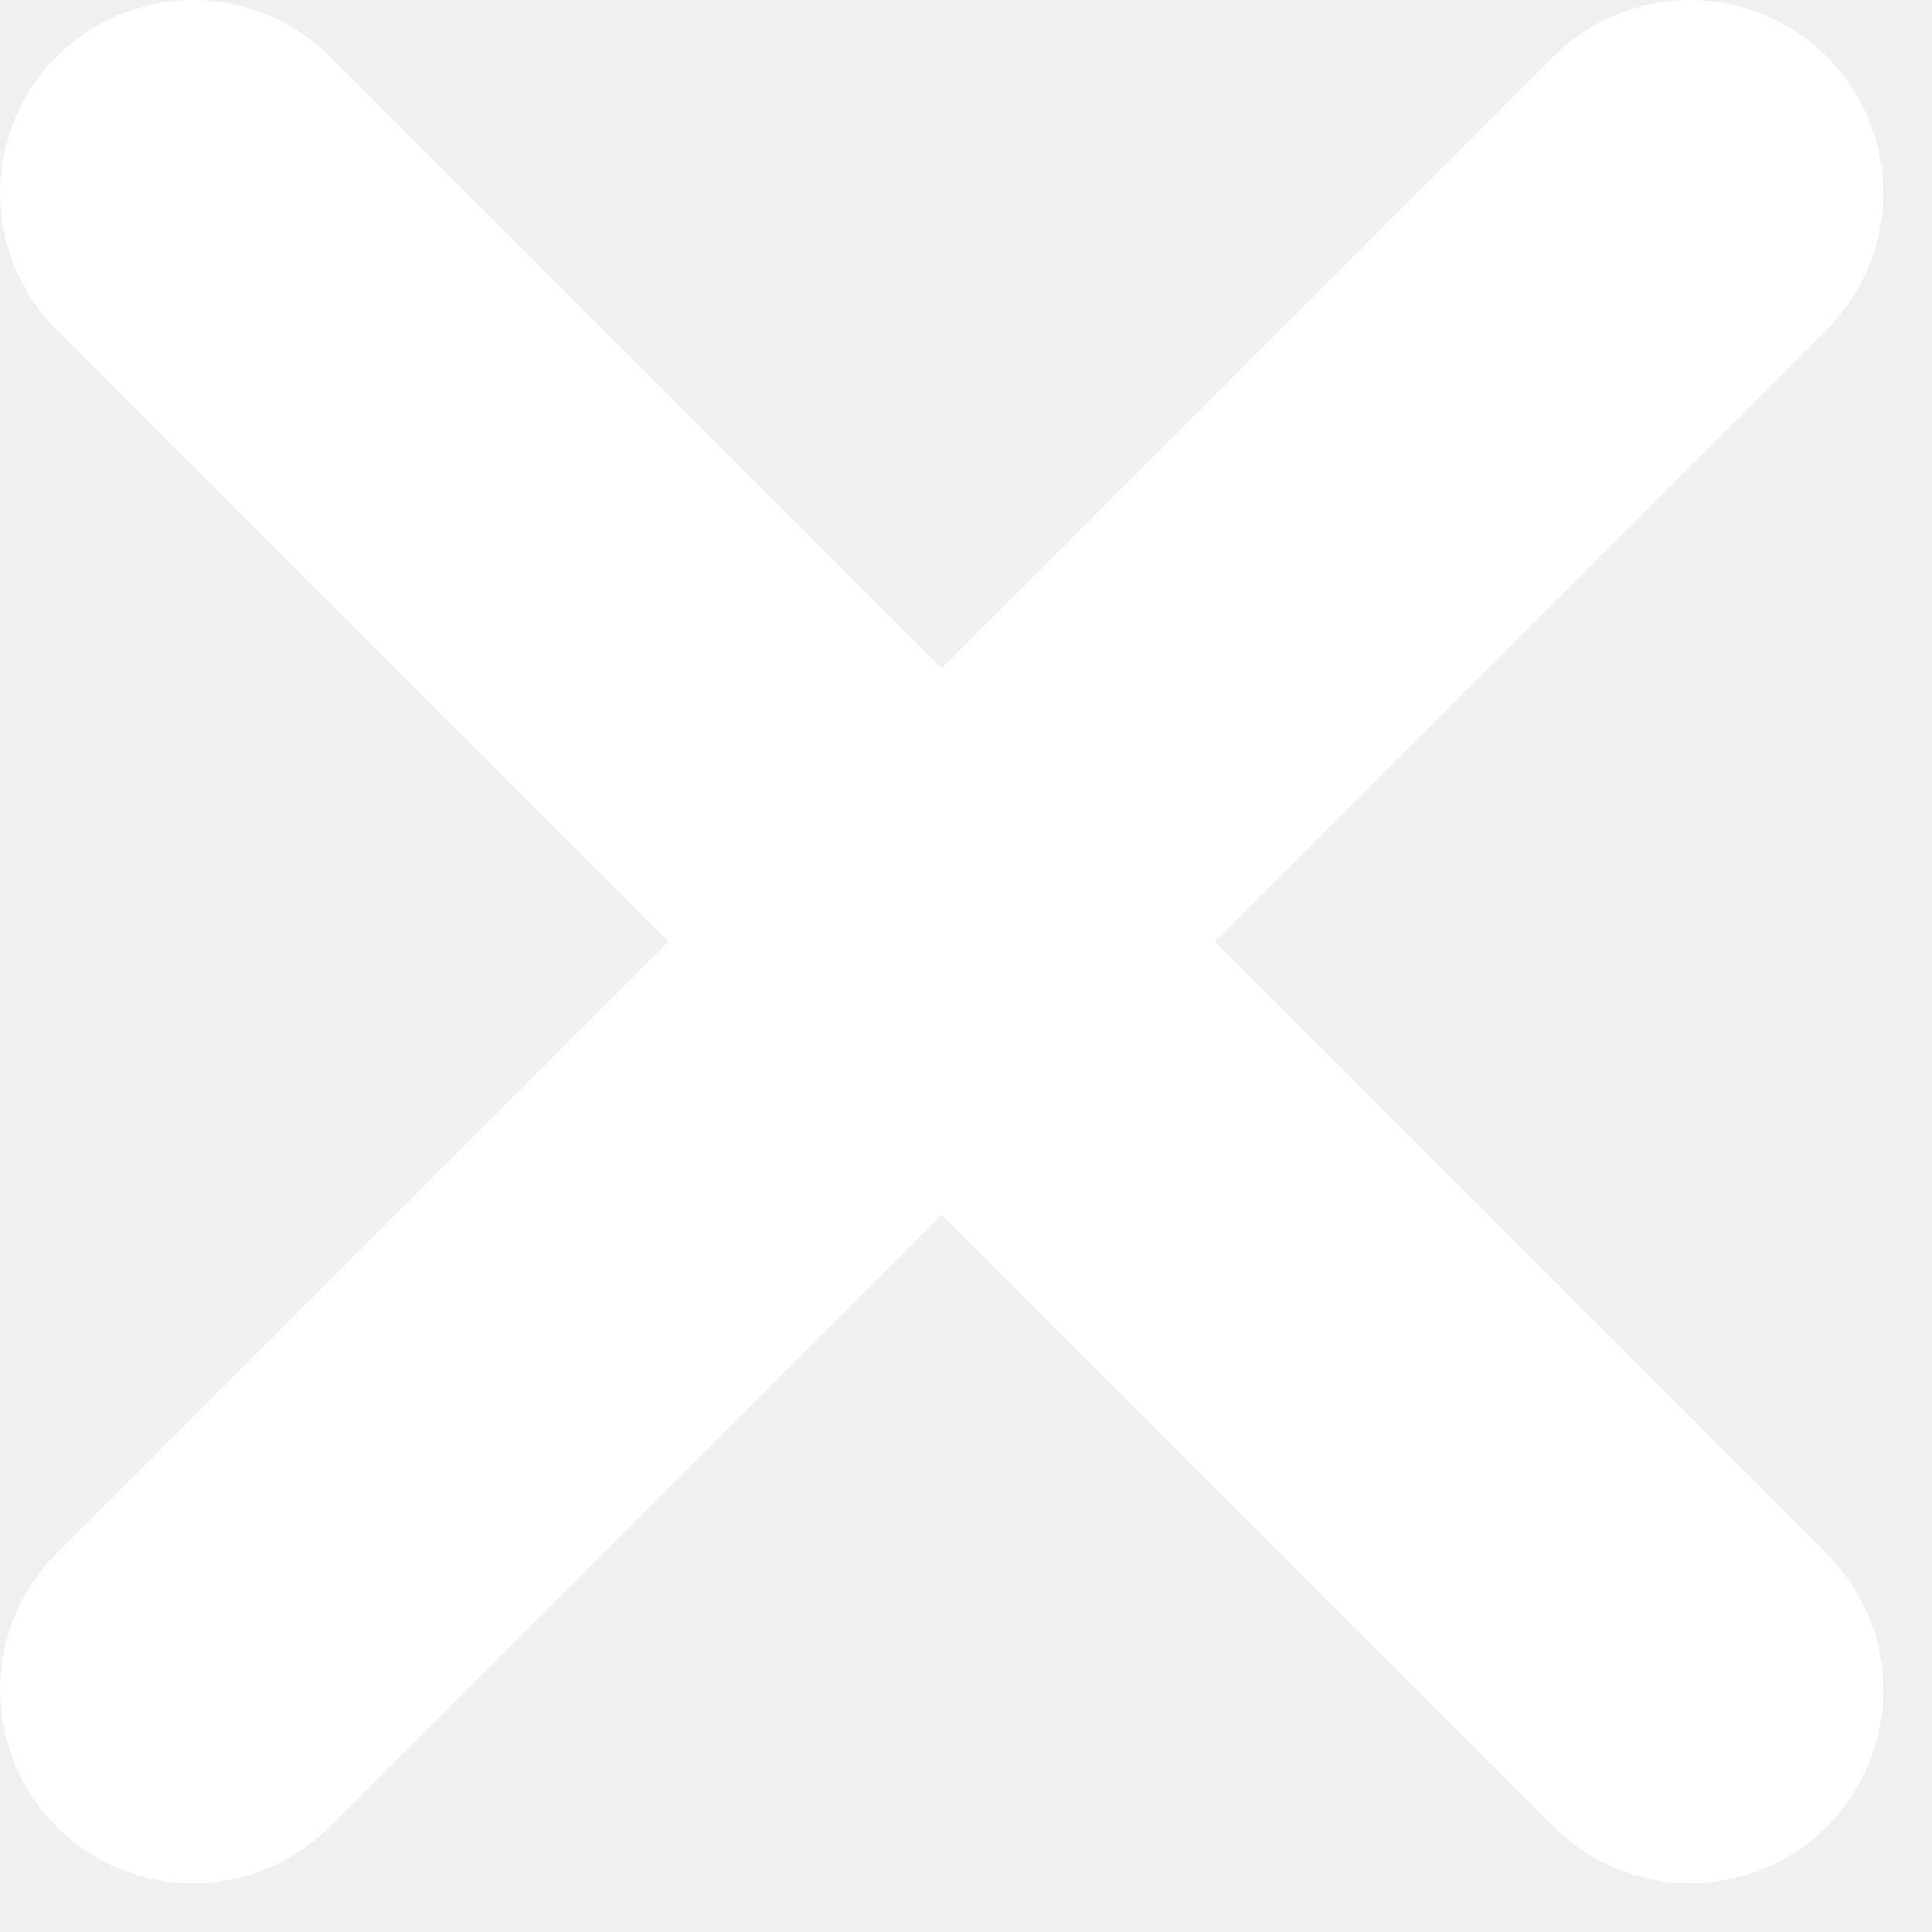
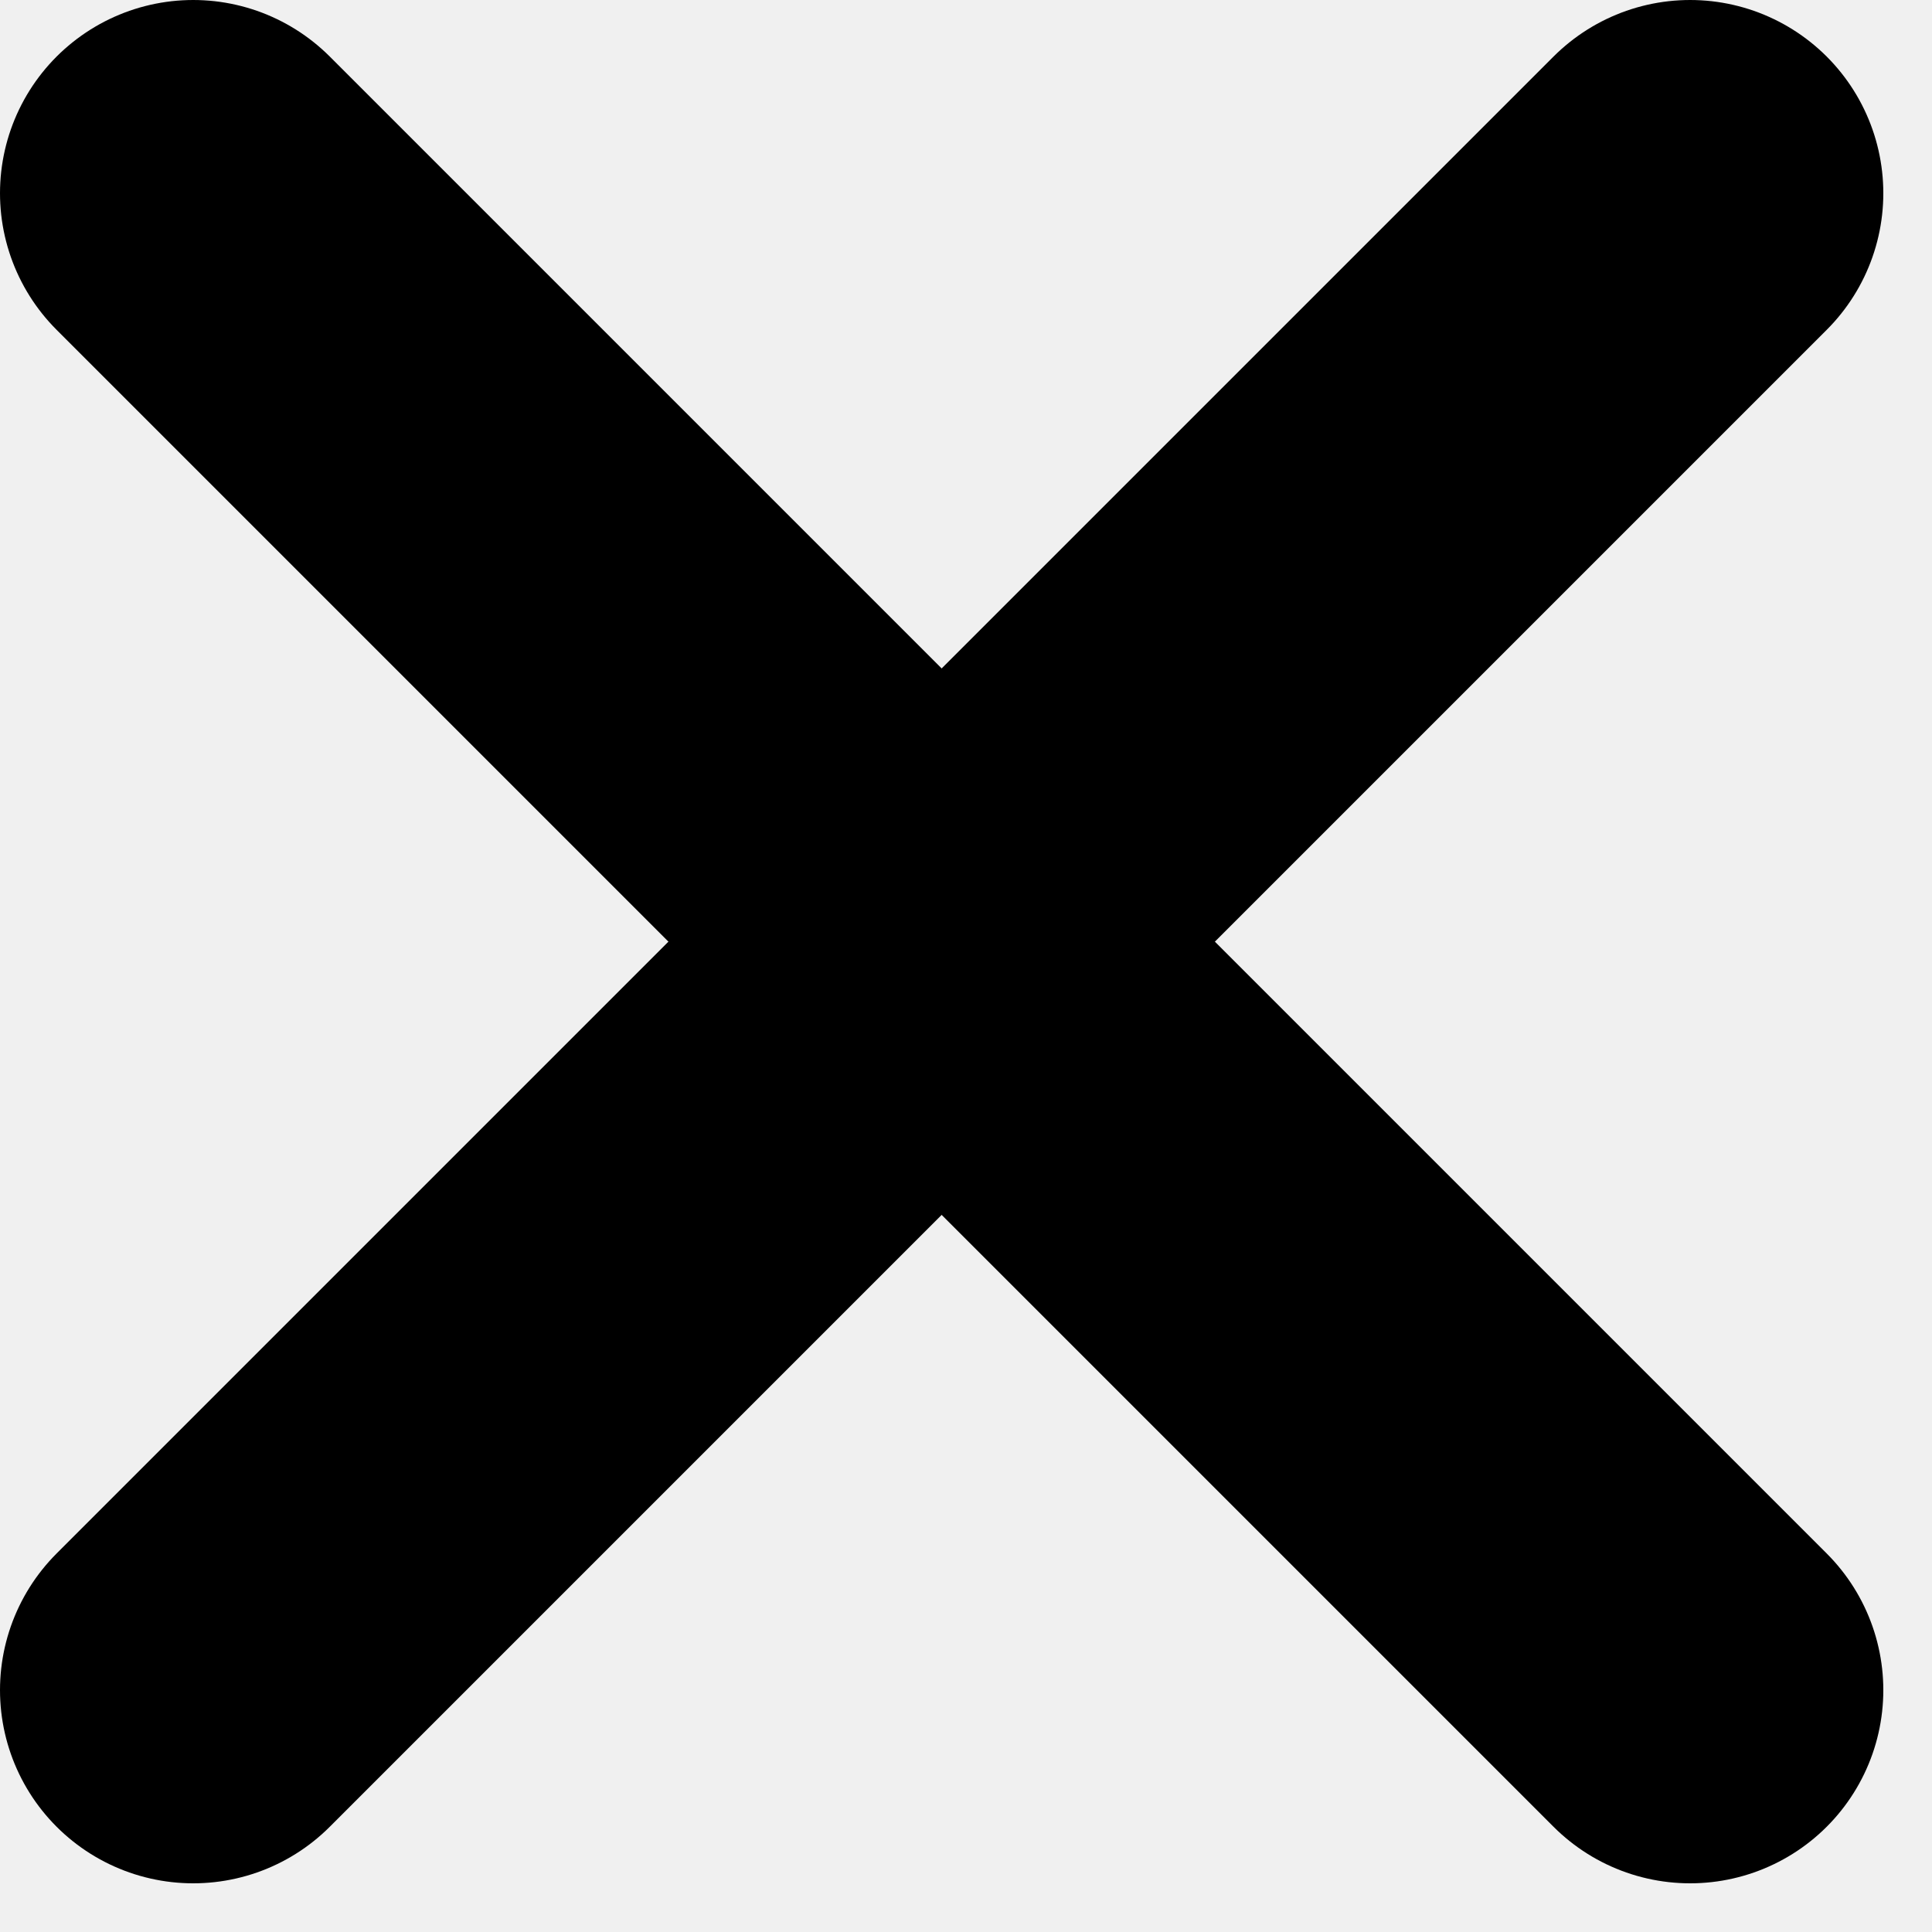
- <svg xmlns="http://www.w3.org/2000/svg" width="10" height="10" viewBox="0 0 10 10" fill="none">
-   <path d="M1 1L8.748 8.748" stroke="white" stroke-width="2" stroke-linecap="round" />
-   <path d="M8.748 1L1 8.748" stroke="white" stroke-width="2" stroke-linecap="round" />
+ <svg xmlns="http://www.w3.org/2000/svg" viewBox="0 0 10 10" fill="none">
+   <path d="M1 1L8.748 8.748" stroke="currentColor" stroke-width="2" stroke-linecap="round" />
+   <path d="M8.748 1L1 8.748" stroke="currentColor" stroke-width="2" stroke-linecap="round" />
</svg>
